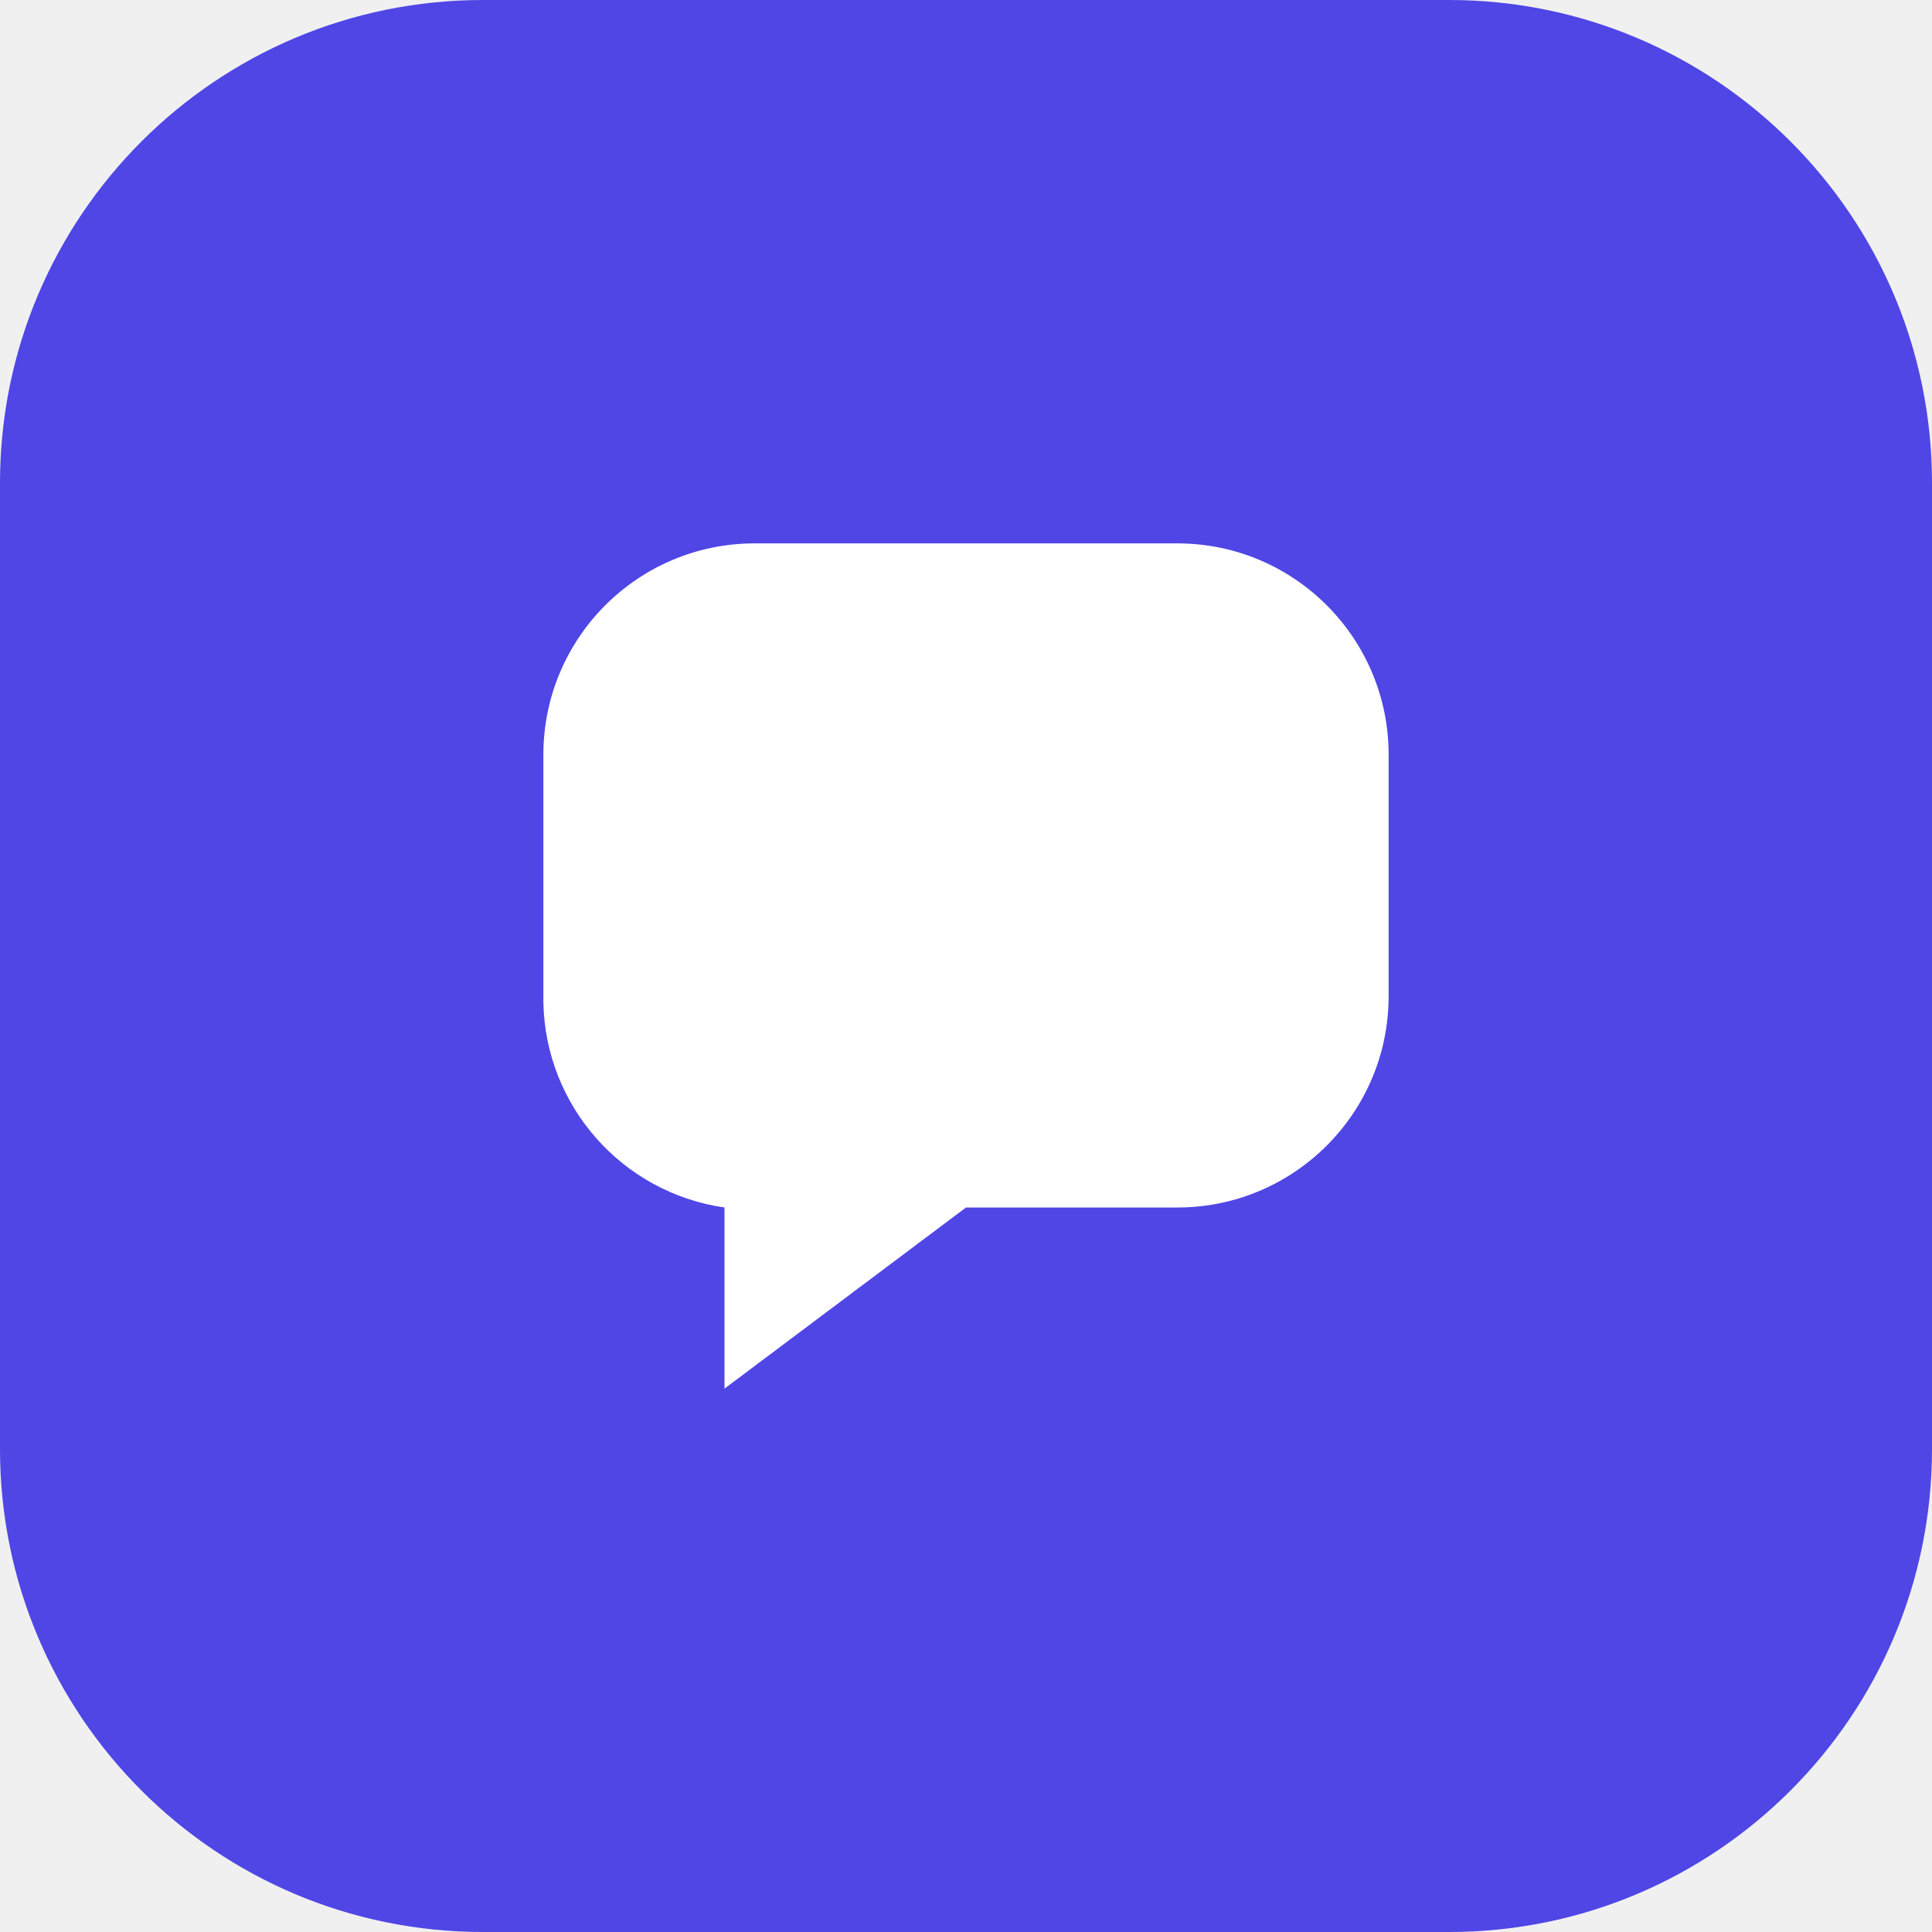
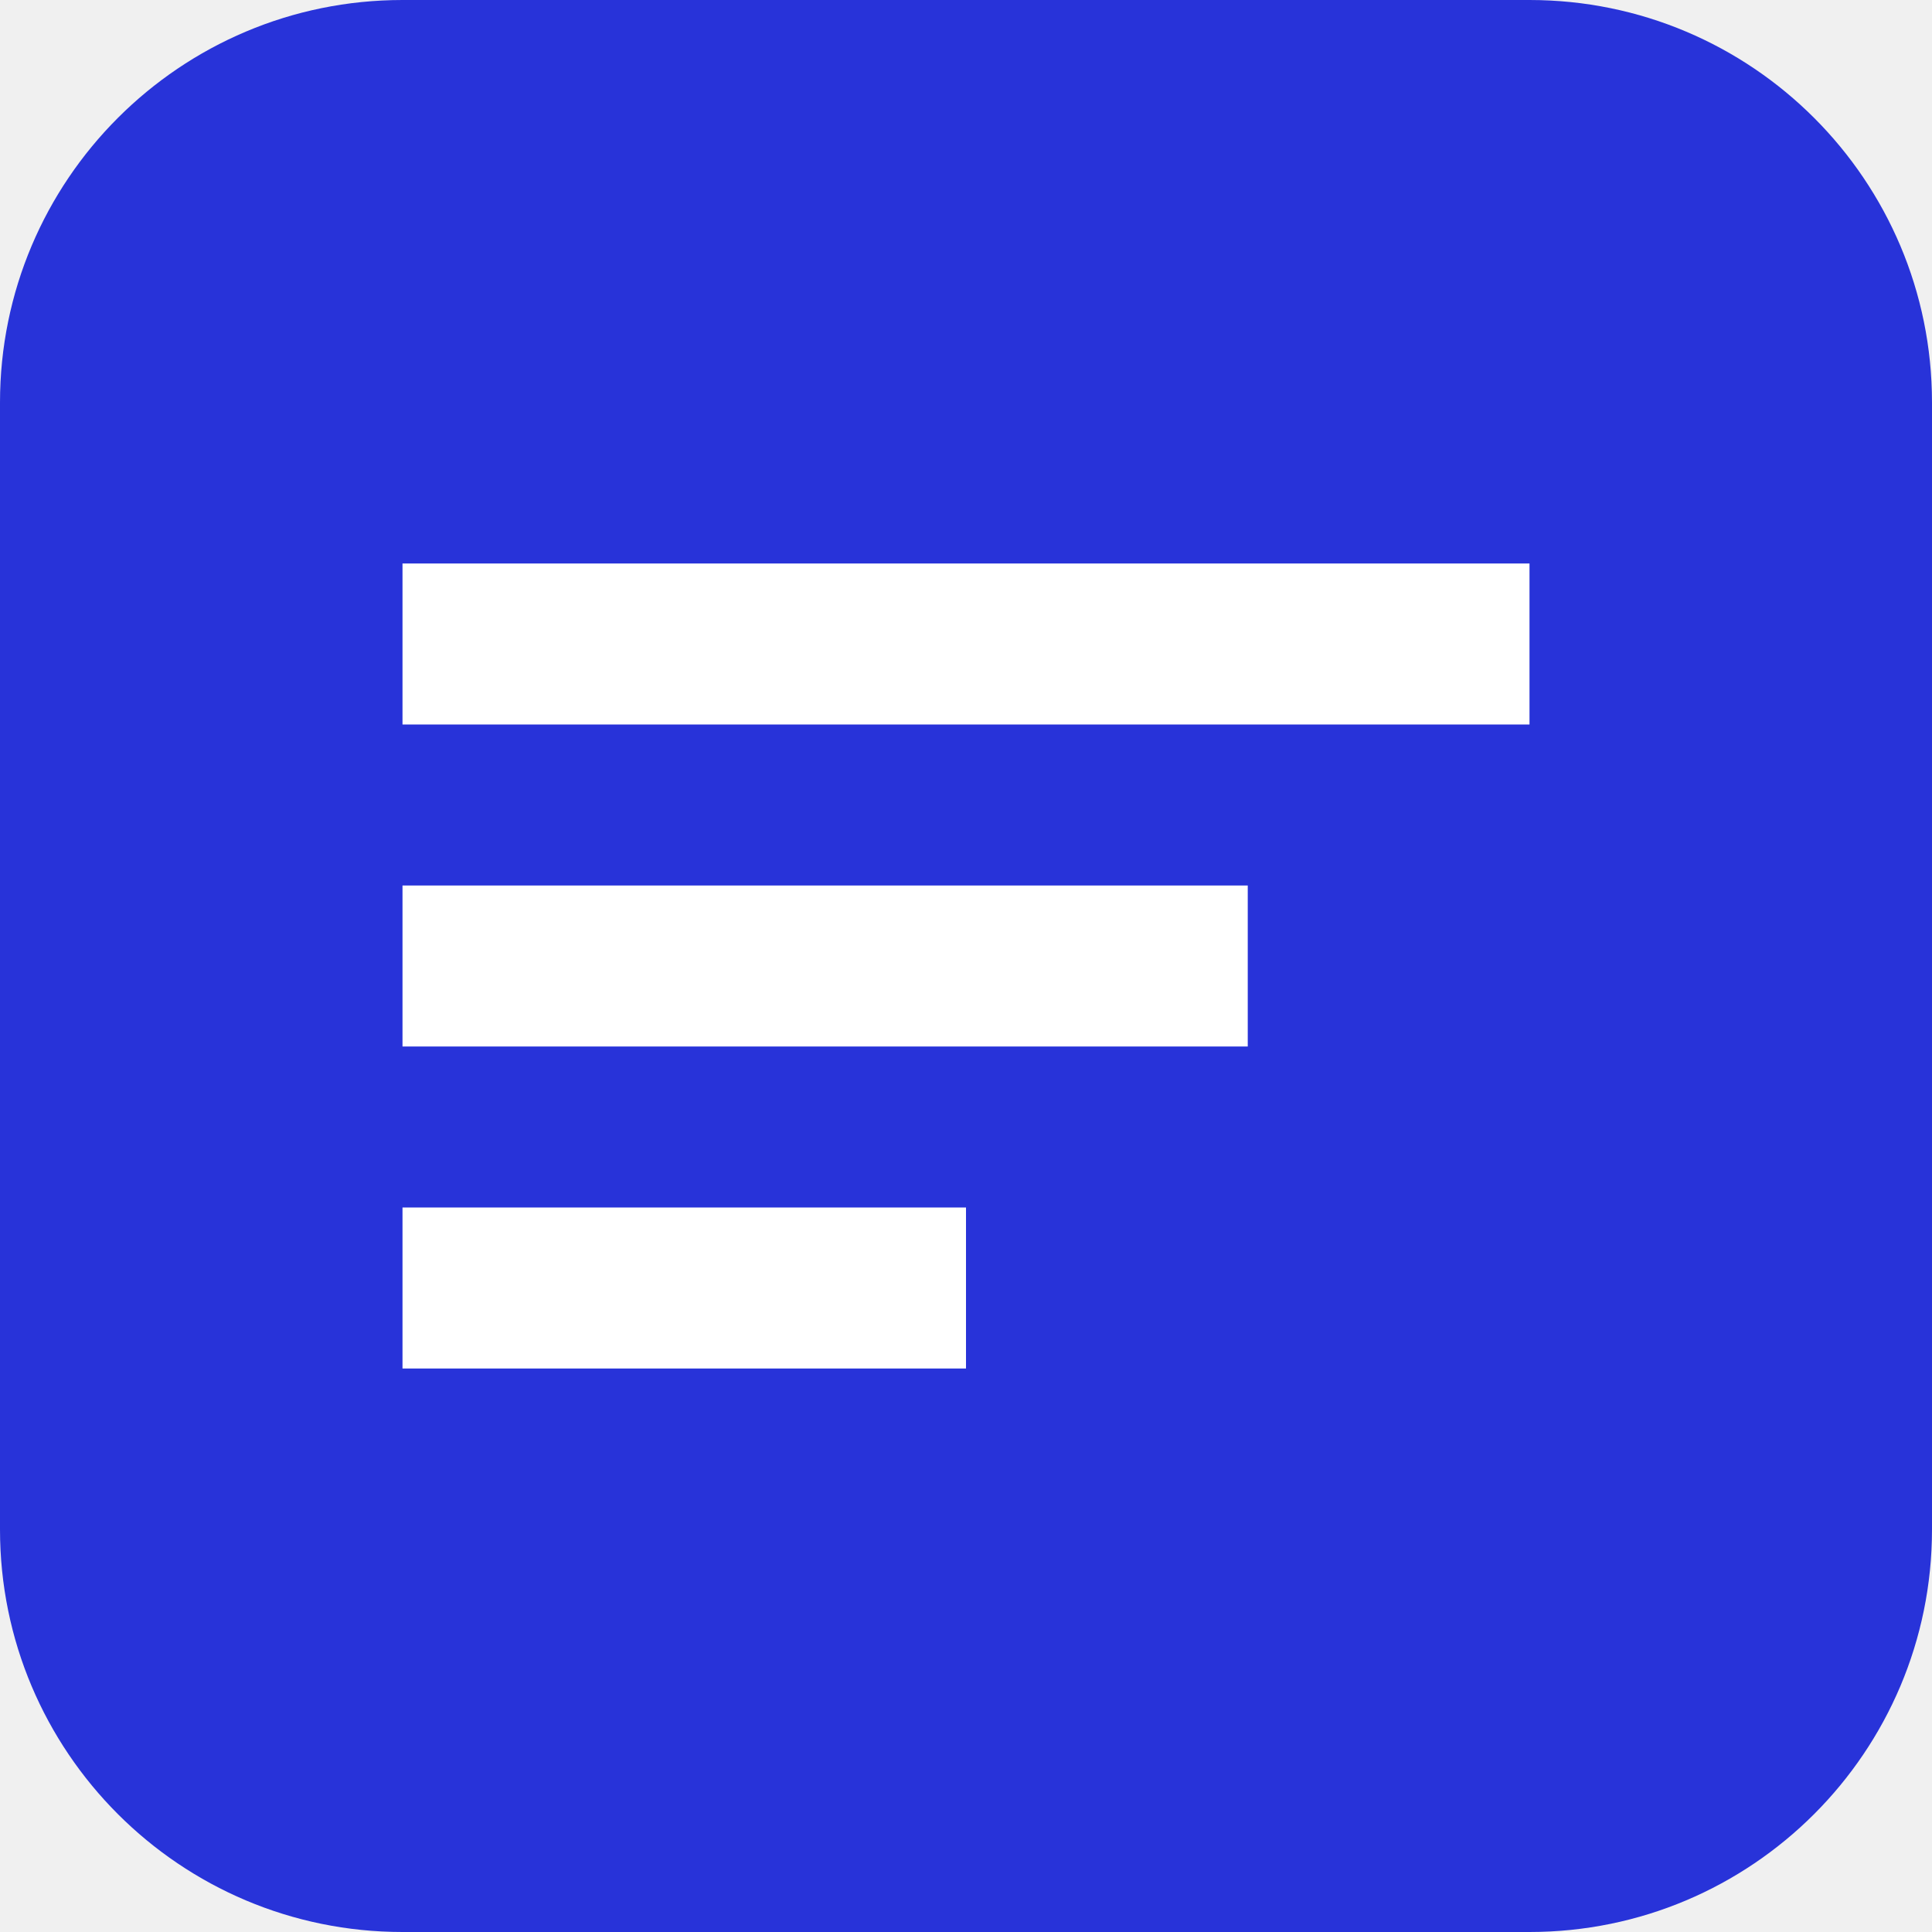
- <svg xmlns="http://www.w3.org/2000/svg" viewBox="0 0 32 32">
-   <rect width="32" height="32" rx="8" fill="#4f46e5" />
-   <path d="M9 12.5A3.5 3.5 0 0 1 12.5 9h7a3.5 3.5 0 0 1 3.5 3.5v4a3.5 3.5 0 0 1-3.5 3.5H16l-4 3v-3a3.5 3.5 0 0 1-3-3.4z" fill="#fff" />
+ <svg xmlns="http://www.w3.org/2000/svg" viewBox="0 0 24 24">
+   <rect width="24" height="24" rx="5" fill="#2833d9" />
+   <path d="M6 8h12M6 12h8.5M6 16h5" stroke="#fff" stroke-width="2" stroke-linecap="square" fill="none" />
</svg>
